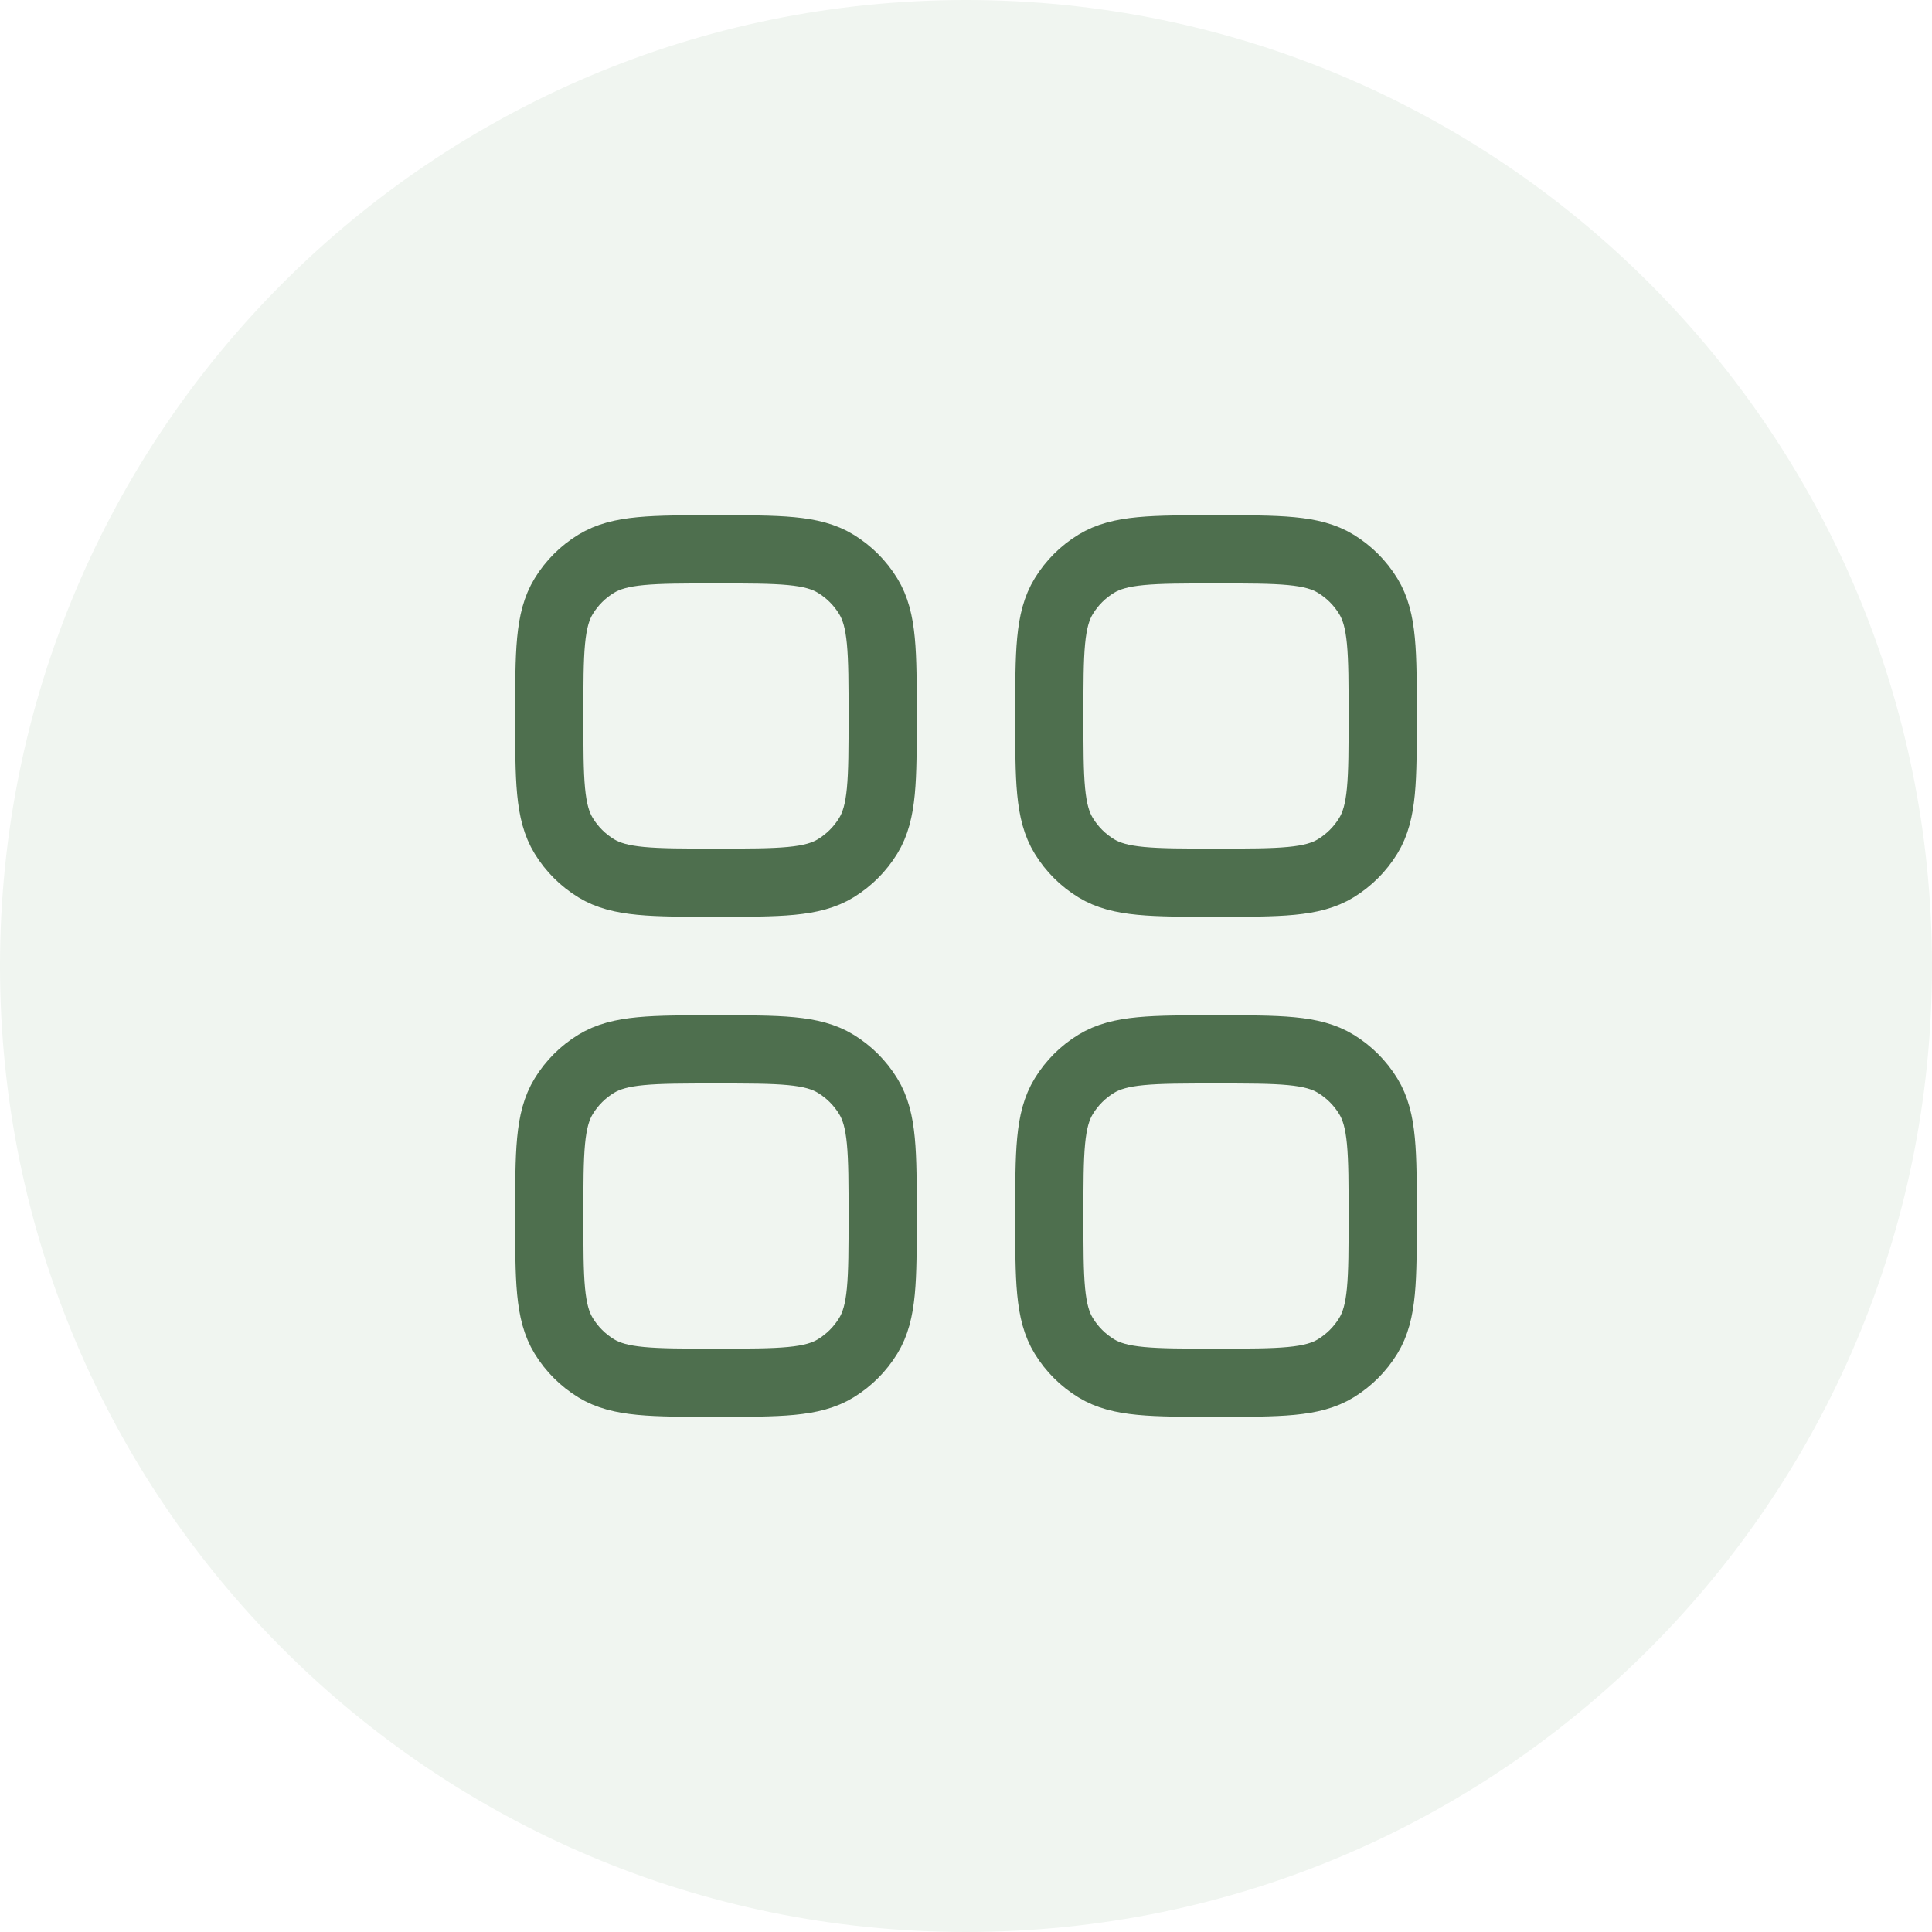
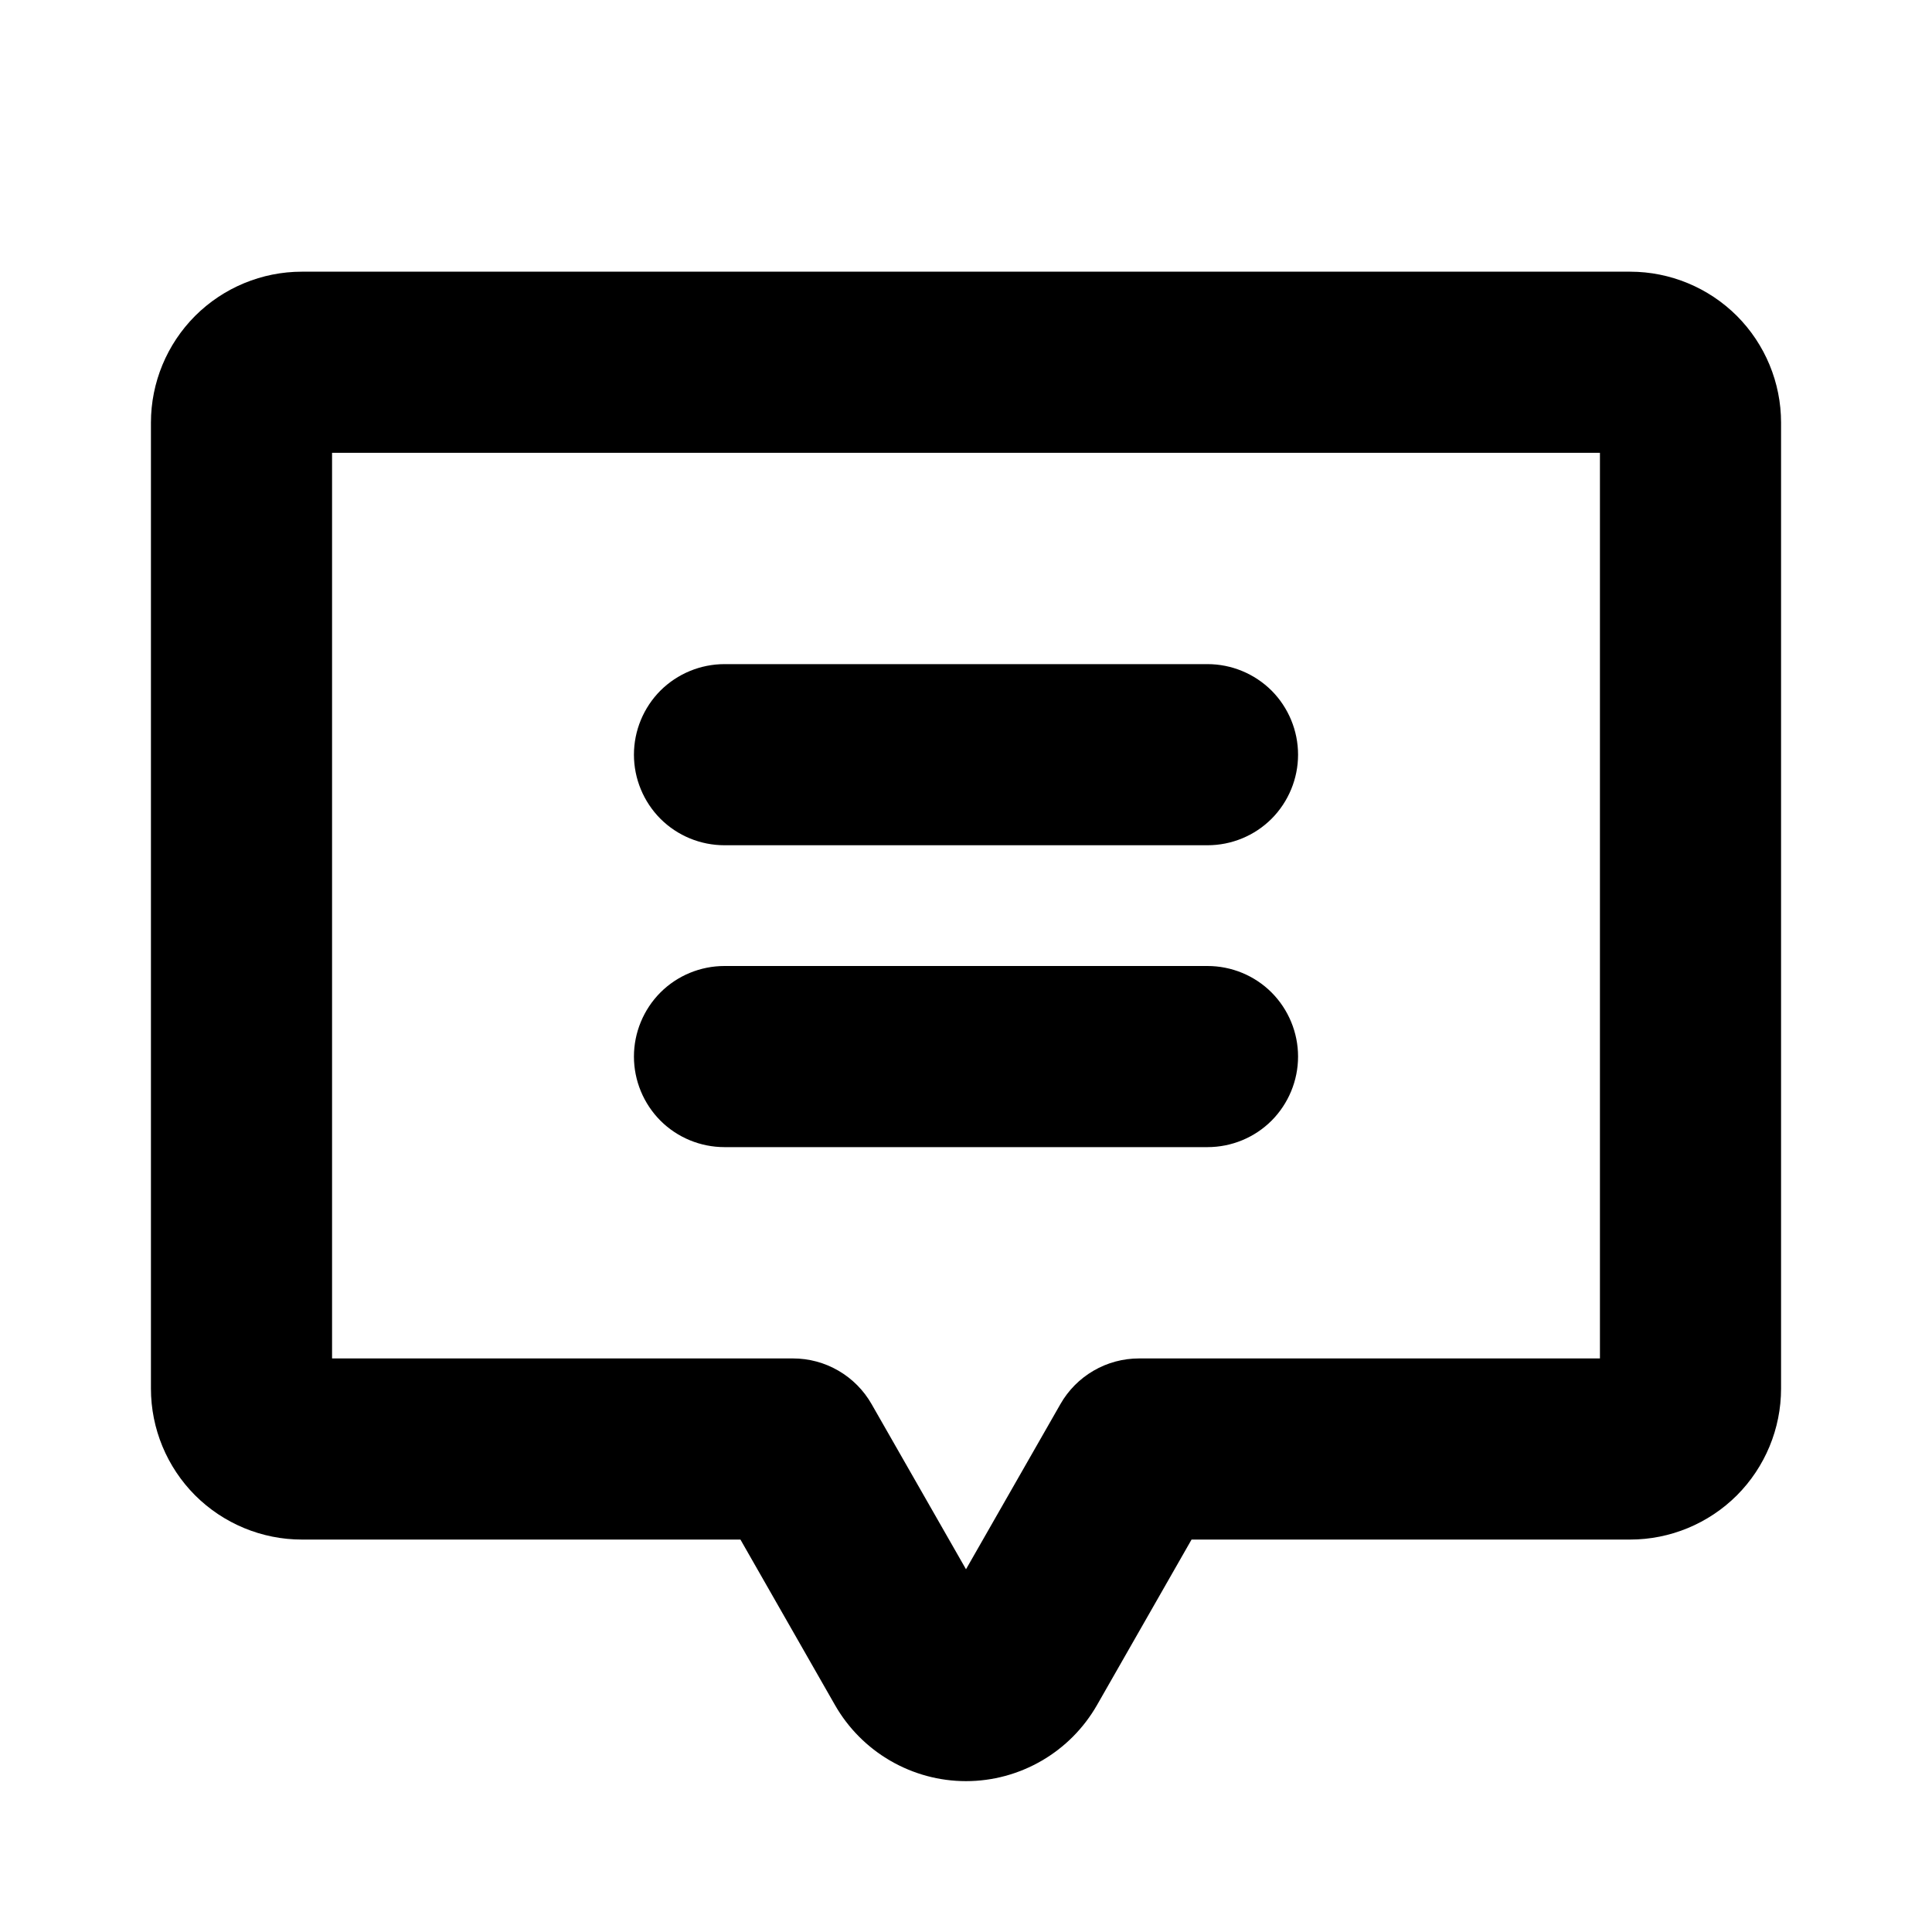
- <svg xmlns="http://www.w3.org/2000/svg" width="85" height="85" viewBox="0 0 85 85" fill="none">
-   <rect width="85" height="85" rx="42.5" fill="#F0F5F0" />
-   <path d="M24.166 53.501C24.166 50.677 24.166 49.265 24.802 48.228C25.157 47.647 25.645 47.159 26.226 46.804C27.263 46.168 28.675 46.168 31.499 46.168C34.324 46.168 35.736 46.168 36.773 46.804C37.353 47.159 37.841 47.647 38.197 48.228C38.833 49.265 38.833 50.677 38.833 53.501C38.833 56.325 38.833 57.738 38.197 58.775C37.841 59.355 37.353 59.843 36.773 60.199C35.736 60.835 34.324 60.835 31.499 60.835C28.675 60.835 27.263 60.835 26.226 60.199C25.645 59.843 25.157 59.355 24.802 58.775C24.166 57.738 24.166 56.325 24.166 53.501Z" stroke="#4E6F4E" stroke-width="3" />
-   <path d="M46.166 53.501C46.166 50.677 46.166 49.265 46.802 48.228C47.157 47.647 47.645 47.159 48.226 46.804C49.263 46.168 50.675 46.168 53.499 46.168C56.323 46.168 57.736 46.168 58.773 46.804C59.353 47.159 59.841 47.647 60.197 48.228C60.833 49.265 60.833 50.677 60.833 53.501C60.833 56.325 60.833 57.738 60.197 58.775C59.841 59.355 59.353 59.843 58.773 60.199C57.736 60.835 56.323 60.835 53.499 60.835C50.675 60.835 49.263 60.835 48.226 60.199C47.645 59.843 47.157 59.355 46.802 58.775C46.166 57.738 46.166 56.325 46.166 53.501Z" stroke="#4E6F4E" stroke-width="3" />
-   <path d="M24.166 31.501C24.166 28.677 24.166 27.265 24.802 26.228C25.157 25.647 25.645 25.159 26.226 24.804C27.263 24.168 28.675 24.168 31.499 24.168C34.324 24.168 35.736 24.168 36.773 24.804C37.353 25.159 37.841 25.647 38.197 26.228C38.833 27.265 38.833 28.677 38.833 31.501C38.833 34.325 38.833 35.737 38.197 36.775C37.841 37.355 37.353 37.843 36.773 38.199C35.736 38.835 34.324 38.835 31.499 38.835C28.675 38.835 27.263 38.835 26.226 38.199C25.645 37.843 25.157 37.355 24.802 36.775C24.166 35.737 24.166 34.325 24.166 31.501Z" stroke="#4E6F4E" stroke-width="3" />
-   <path d="M46.166 31.501C46.166 28.677 46.166 27.265 46.802 26.228C47.157 25.647 47.645 25.159 48.226 24.804C49.263 24.168 50.675 24.168 53.499 24.168C56.323 24.168 57.736 24.168 58.773 24.804C59.353 25.159 59.841 25.647 60.197 26.228C60.833 27.265 60.833 28.677 60.833 31.501C60.833 34.325 60.833 35.737 60.197 36.775C59.841 37.355 59.353 37.843 58.773 38.199C57.736 38.835 56.323 38.835 53.499 38.835C50.675 38.835 49.263 38.835 48.226 38.199C47.645 37.843 47.157 37.355 46.802 36.775C46.166 35.737 46.166 34.325 46.166 31.501Z" stroke="#4E6F4E" stroke-width="3" />
+ <svg xmlns="http://www.w3.org/2000/svg" width="24" height="24" viewBox="0 0 24 24" fill="none">
+   <path d="M7.875 9.375C7.875 9.077 7.994 8.79 8.204 8.579C8.415 8.369 8.702 8.25 9 8.25H15C15.298 8.25 15.585 8.369 15.796 8.579C16.006 8.79 16.125 9.077 16.125 9.375C16.125 9.673 16.006 9.96 15.796 10.171C15.585 10.382 15.298 10.5 15 10.5H9C8.702 10.5 8.415 10.382 8.204 10.171C7.994 9.96 7.875 9.673 7.875 9.375ZM9 14.25H15C15.298 14.25 15.585 14.132 15.796 13.921C16.006 13.71 16.125 13.423 16.125 13.125C16.125 12.827 16.006 12.54 15.796 12.329C15.585 12.118 15.298 12 15 12H9C8.702 12 8.415 12.118 8.204 12.329C7.994 12.54 7.875 12.827 7.875 13.125C7.875 13.423 7.994 13.71 8.204 13.921C8.415 14.132 8.702 14.25 9 14.25ZM22.125 5.25V17.25C22.125 17.747 21.927 18.224 21.576 18.576C21.224 18.927 20.747 19.125 20.25 19.125H14.802L13.628 21.18C13.464 21.467 13.227 21.706 12.941 21.872C12.655 22.038 12.331 22.126 12 22.126C11.669 22.126 11.345 22.038 11.059 21.872C10.773 21.706 10.536 21.467 10.372 21.18L9.198 19.125H3.75C3.253 19.125 2.776 18.927 2.424 18.576C2.073 18.224 1.875 17.747 1.875 17.25V5.25C1.875 4.753 2.073 4.276 2.424 3.924C2.776 3.573 3.253 3.375 3.75 3.375H20.25C20.747 3.375 21.224 3.573 21.576 3.924C21.927 4.276 22.125 4.753 22.125 5.25ZM19.875 5.625H4.125V16.875H9.85C10.049 16.875 10.243 16.927 10.415 17.027C10.587 17.127 10.729 17.27 10.827 17.442L12 19.494L13.173 17.442C13.271 17.27 13.413 17.127 13.585 17.027C13.757 16.927 13.951 16.875 14.15 16.875H19.875V5.625Z" fill="black" />
</svg>
